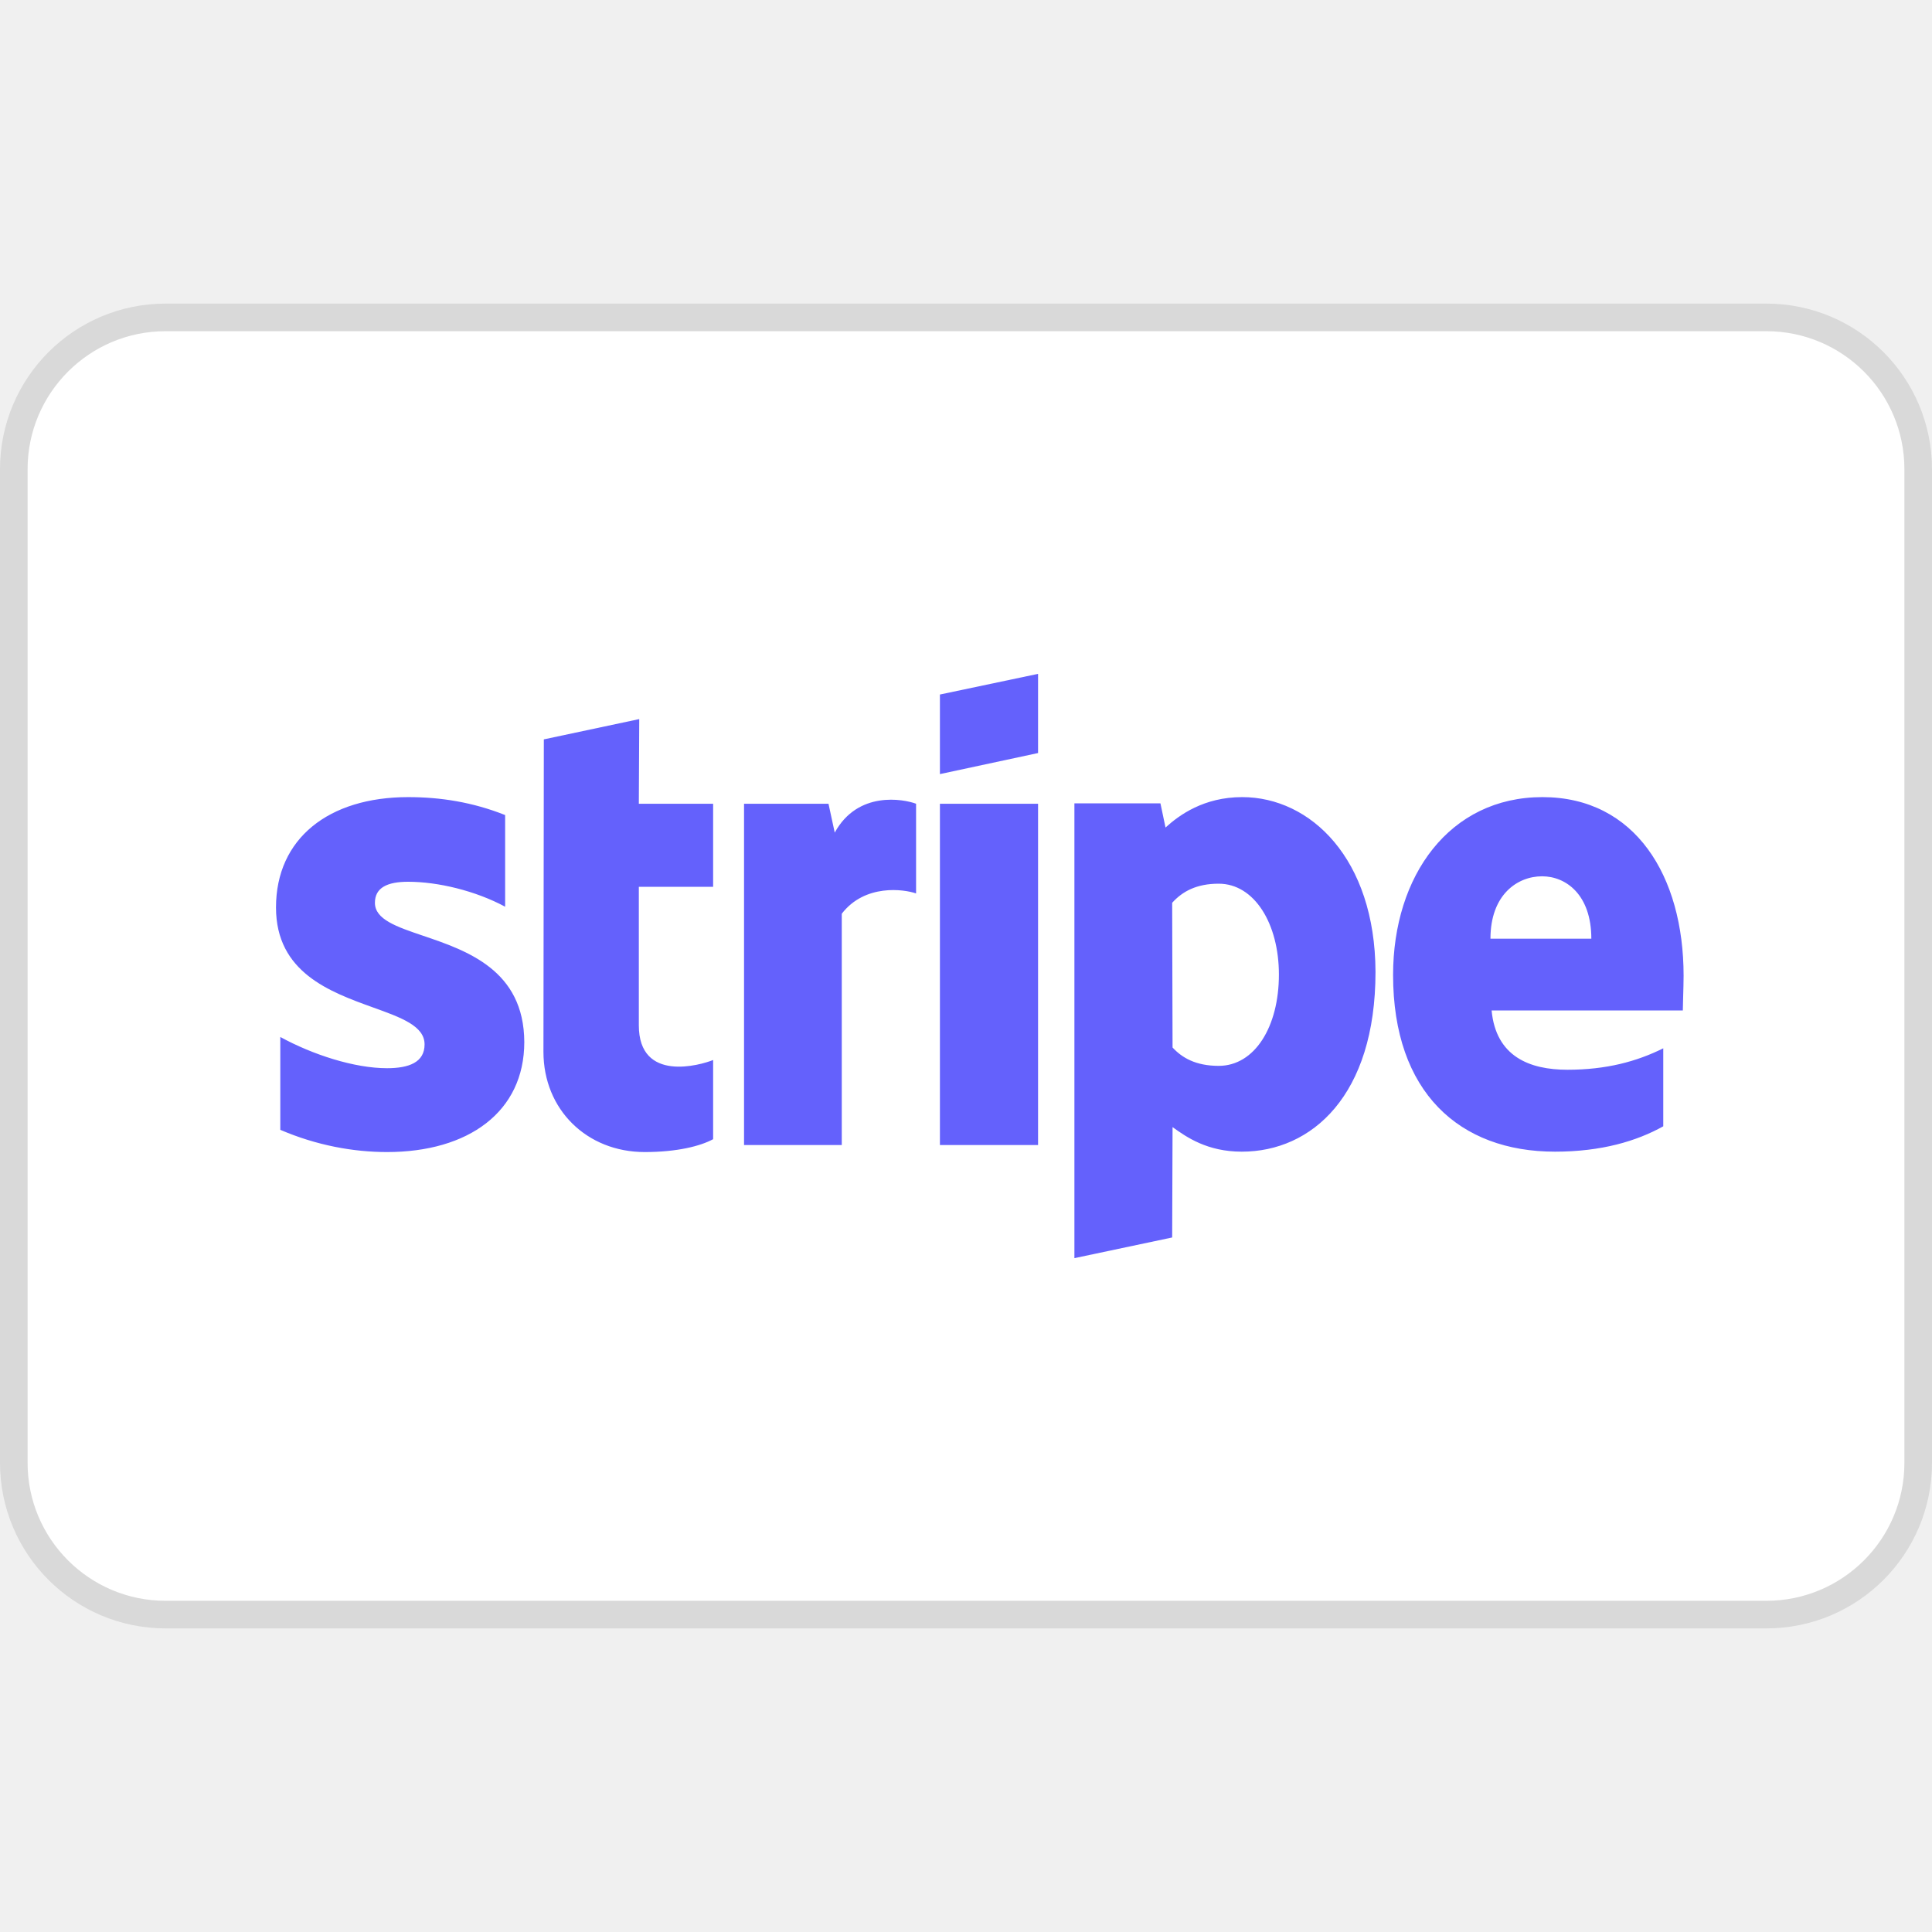
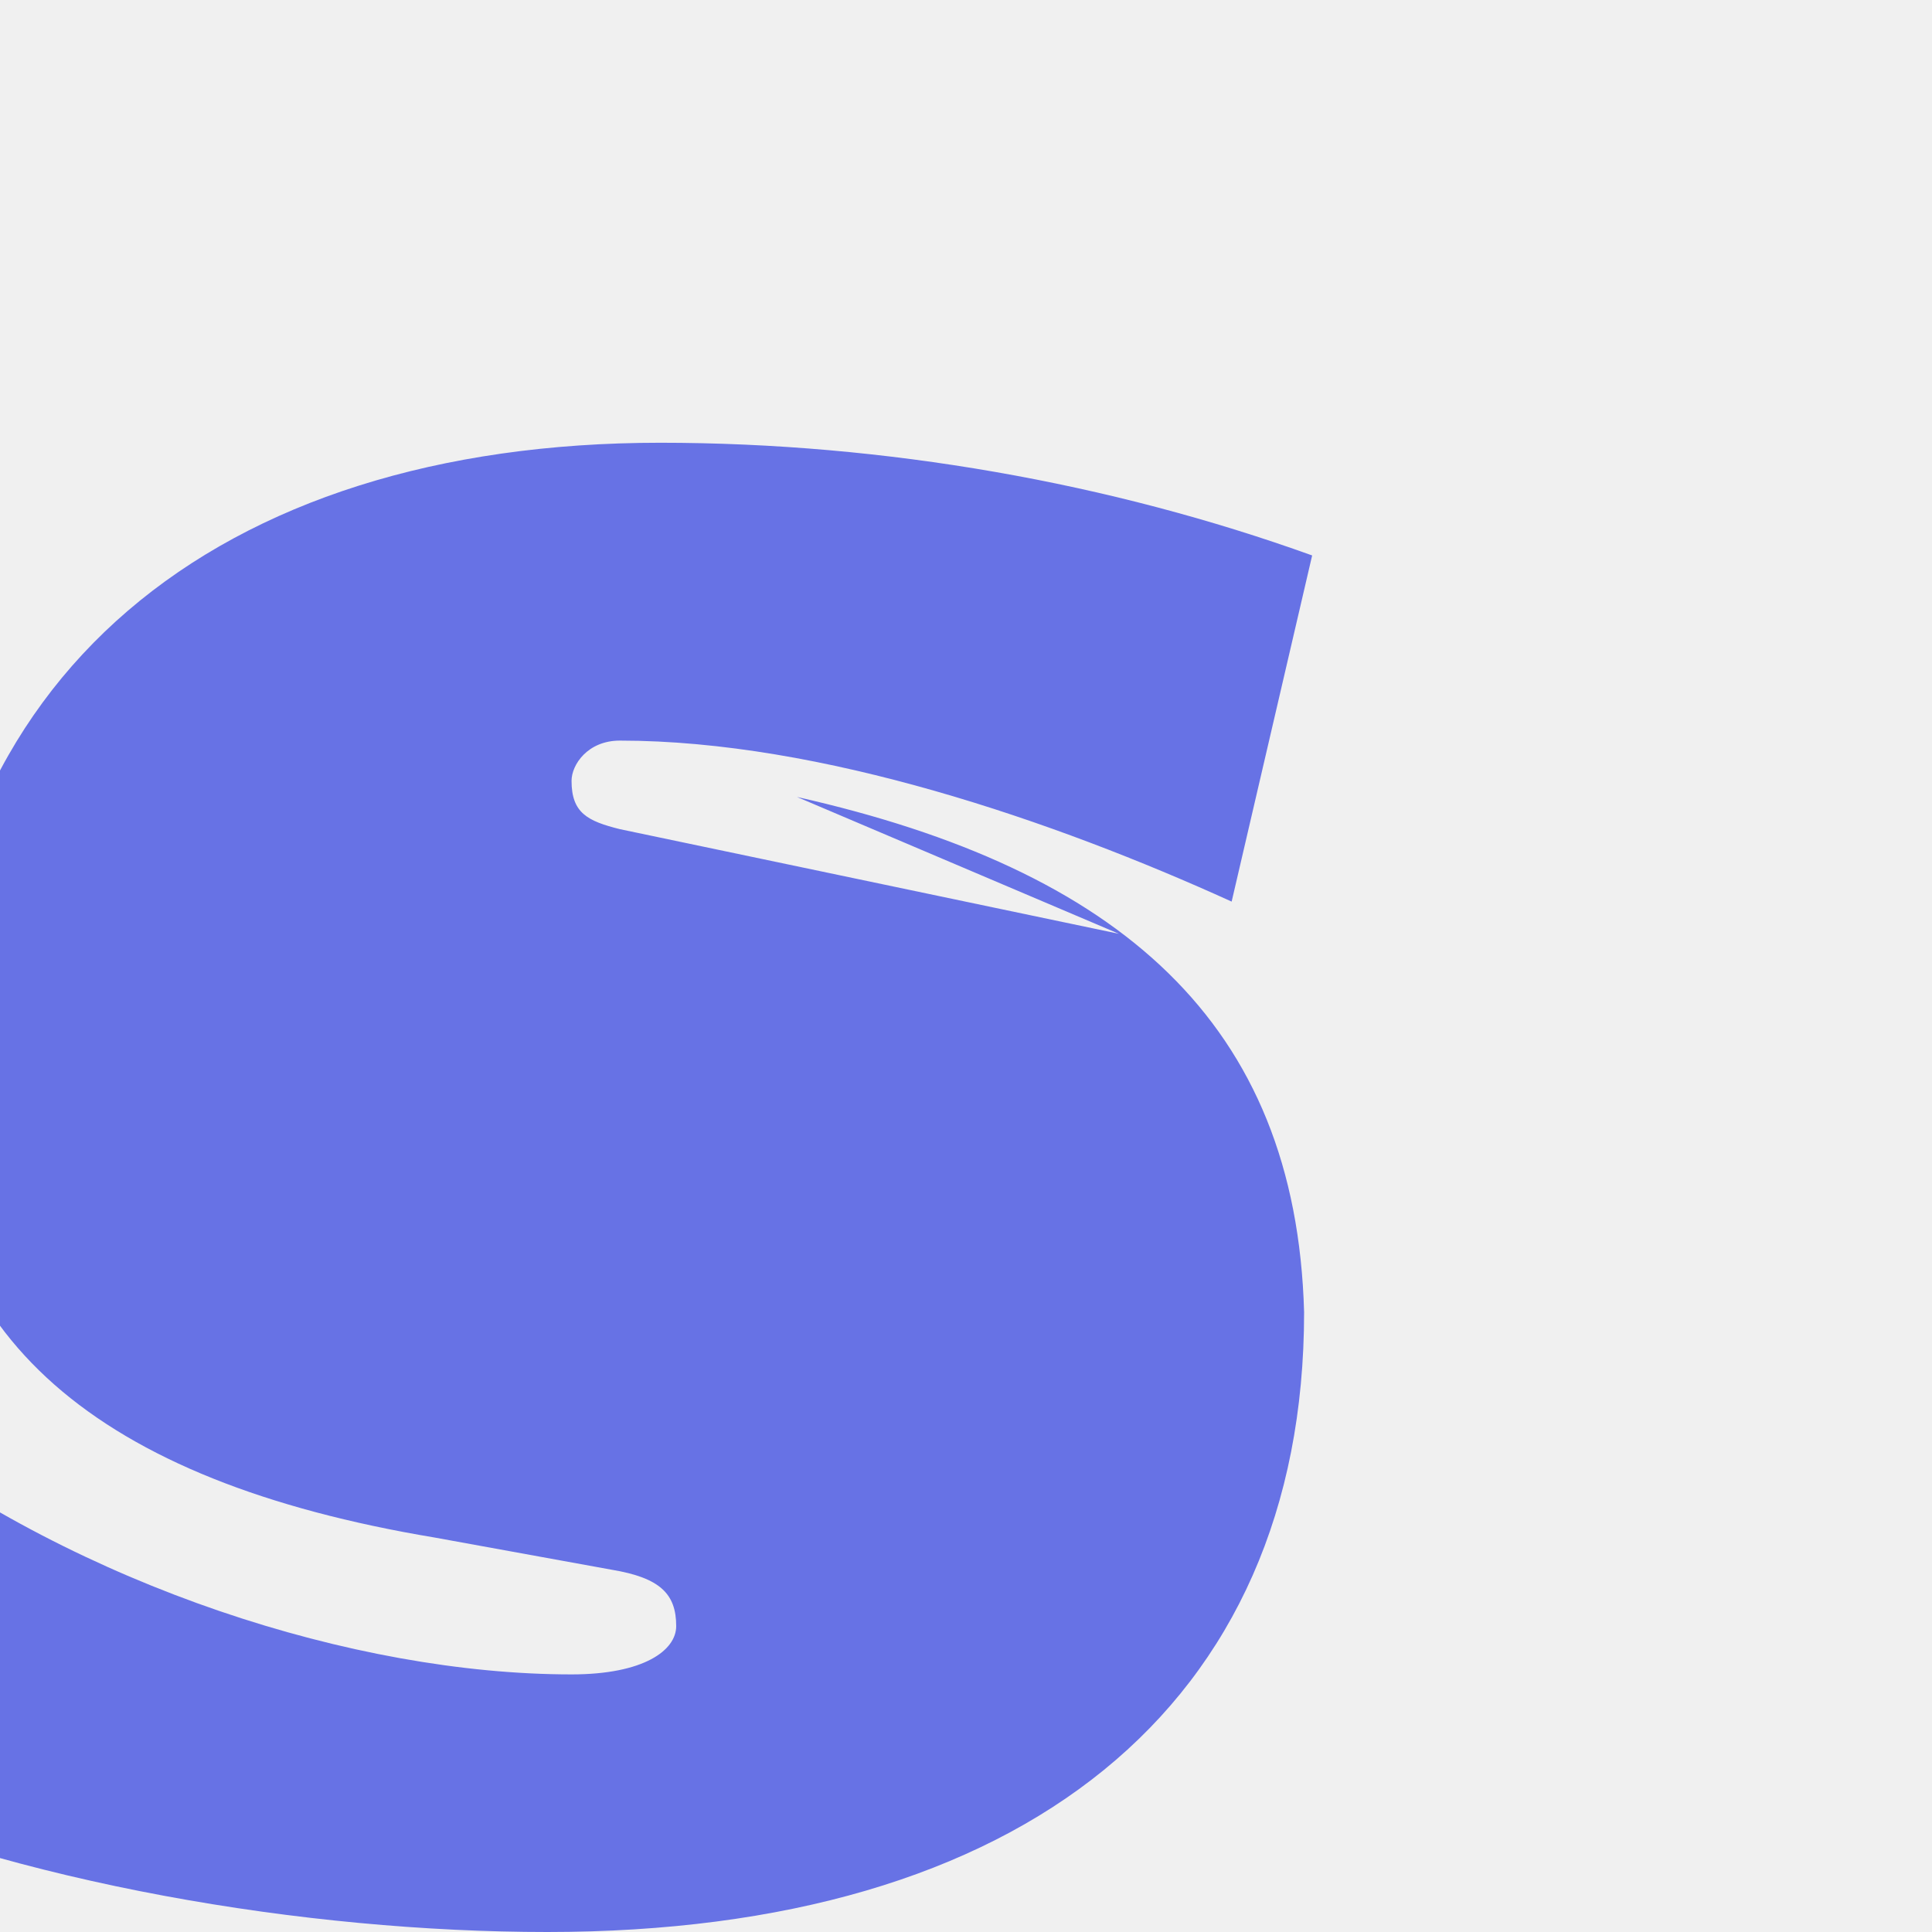
- <svg xmlns="http://www.w3.org/2000/svg" width="800px" height="800px" viewBox="0 -11 70 70" fill="none">
-   <rect x="0.5" y="0.5" width="69" height="47" rx="5.5" fill="white" stroke="#D9D9D9" />
-   <path fill-rule="evenodd" clip-rule="evenodd" d="M37.611 16.284L34.055 17.047V14.164L37.611 13.415V16.284ZM45.006 17.881C43.617 17.881 42.725 18.531 42.229 18.983L42.045 18.107H38.928V34.585L42.47 33.836L42.484 29.837C42.994 30.204 43.745 30.727 44.992 30.727C47.527 30.727 49.837 28.692 49.837 24.212C49.822 20.114 47.485 17.881 45.006 17.881ZM44.156 27.618C43.32 27.618 42.824 27.321 42.484 26.953L42.47 21.71C42.838 21.301 43.348 21.018 44.156 21.018C45.445 21.018 46.337 22.459 46.337 24.311C46.337 26.204 45.459 27.618 44.156 27.618ZM61 24.353C61 20.735 59.243 17.881 55.886 17.881C52.514 17.881 50.474 20.735 50.474 24.325C50.474 28.579 52.883 30.727 56.339 30.727C58.025 30.727 59.3 30.345 60.263 29.808V26.982C59.3 27.462 58.195 27.759 56.792 27.759C55.418 27.759 54.2 27.279 54.044 25.611H60.972C60.972 25.533 60.977 25.357 60.983 25.153L60.983 25.153V25.152V25.152V25.152V25.152C60.991 24.875 61 24.549 61 24.353ZM54.002 23.011C54.002 21.414 54.979 20.75 55.872 20.75C56.736 20.75 57.657 21.414 57.657 23.011H54.002ZM34.055 18.121H37.611V30.487H34.055V18.121ZM30.018 18.121L30.244 19.167C31.08 17.64 32.738 17.951 33.191 18.121V21.371C32.752 21.216 31.335 21.018 30.499 22.106V30.487H26.958V18.121H30.018ZM23.161 15.054L19.704 15.789L19.69 27.109C19.69 29.201 21.262 30.741 23.359 30.741C24.521 30.741 25.371 30.529 25.838 30.275V27.406C25.385 27.59 23.146 28.24 23.146 26.148V21.131H25.838V18.121H23.146L23.161 15.054ZM14.788 20.948C14.037 20.948 13.584 21.159 13.584 21.711C13.584 22.312 14.364 22.577 15.332 22.905C16.91 23.441 18.987 24.145 18.996 26.756C18.996 29.285 16.97 30.741 14.023 30.741C12.805 30.741 11.473 30.501 10.156 29.936V26.572C11.346 27.222 12.848 27.703 14.023 27.703C14.817 27.703 15.383 27.491 15.383 26.84C15.383 26.174 14.538 25.869 13.517 25.502C11.962 24.941 10 24.235 10 21.88C10 19.379 11.912 17.881 14.788 17.881C15.964 17.881 17.126 18.064 18.302 18.531V21.852C17.225 21.273 15.865 20.948 14.788 20.948Z" fill="#6461FC" />
+ <svg xmlns="http://www.w3.org/2000/svg" viewBox="0 0 24 24" fill="#6772e5">
+   <path d="M13.9 11.6l-6.2-1.3c-.4-.1-.6-.2-.6-.6 0-.2.2-.5.6-.5 2.5 0 5.4 1 7.6 2l1-4.3C13.8 6 11 5.5 8.2 5.5c-5.5 0-9.1 2.9-9.1 8 0 3.1 2.1 4.9 6.3 5.6l2.2.4c.6.1.8.3.8.7 0 .3-.4.6-1.3.6-2.7 0-6.1-1.1-8.6-3l-1 4.4c2.7 1.2 6.3 1.8 9.3 1.8 5.9 0 9.4-2.8 9.4-7.7-.1-3.6-2.3-5.5-6.3-6.4z" />
</svg>
